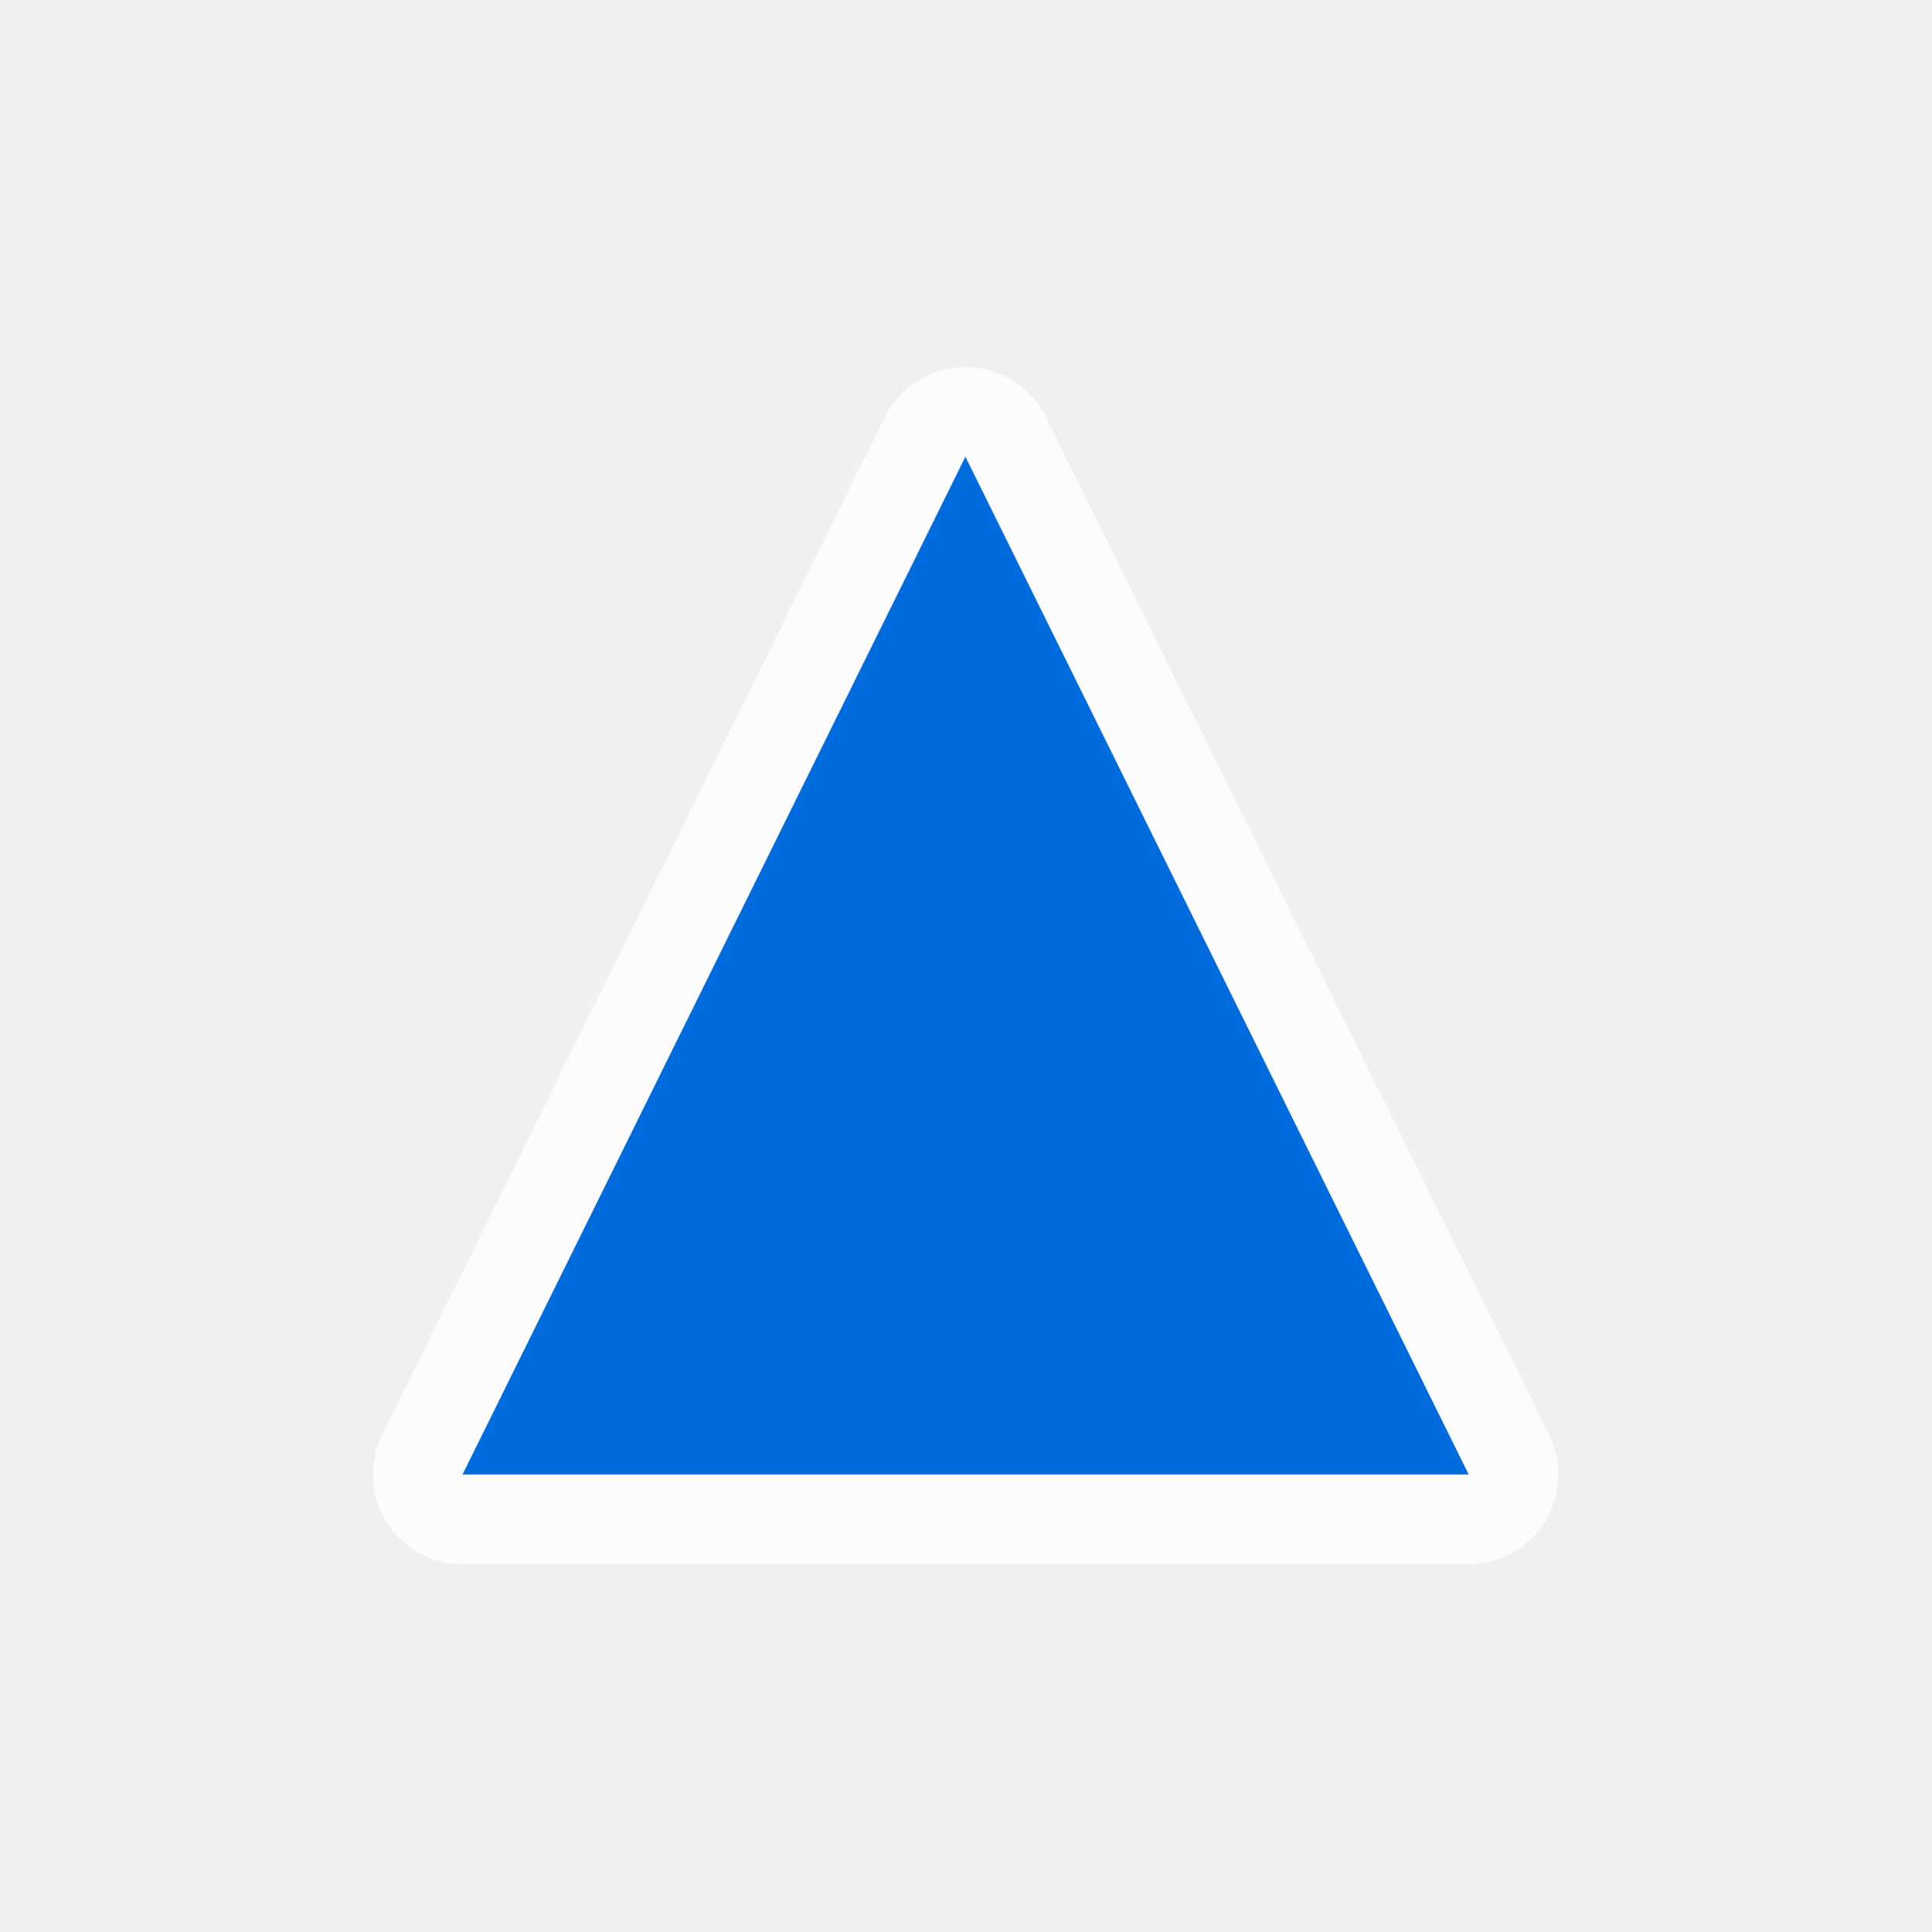
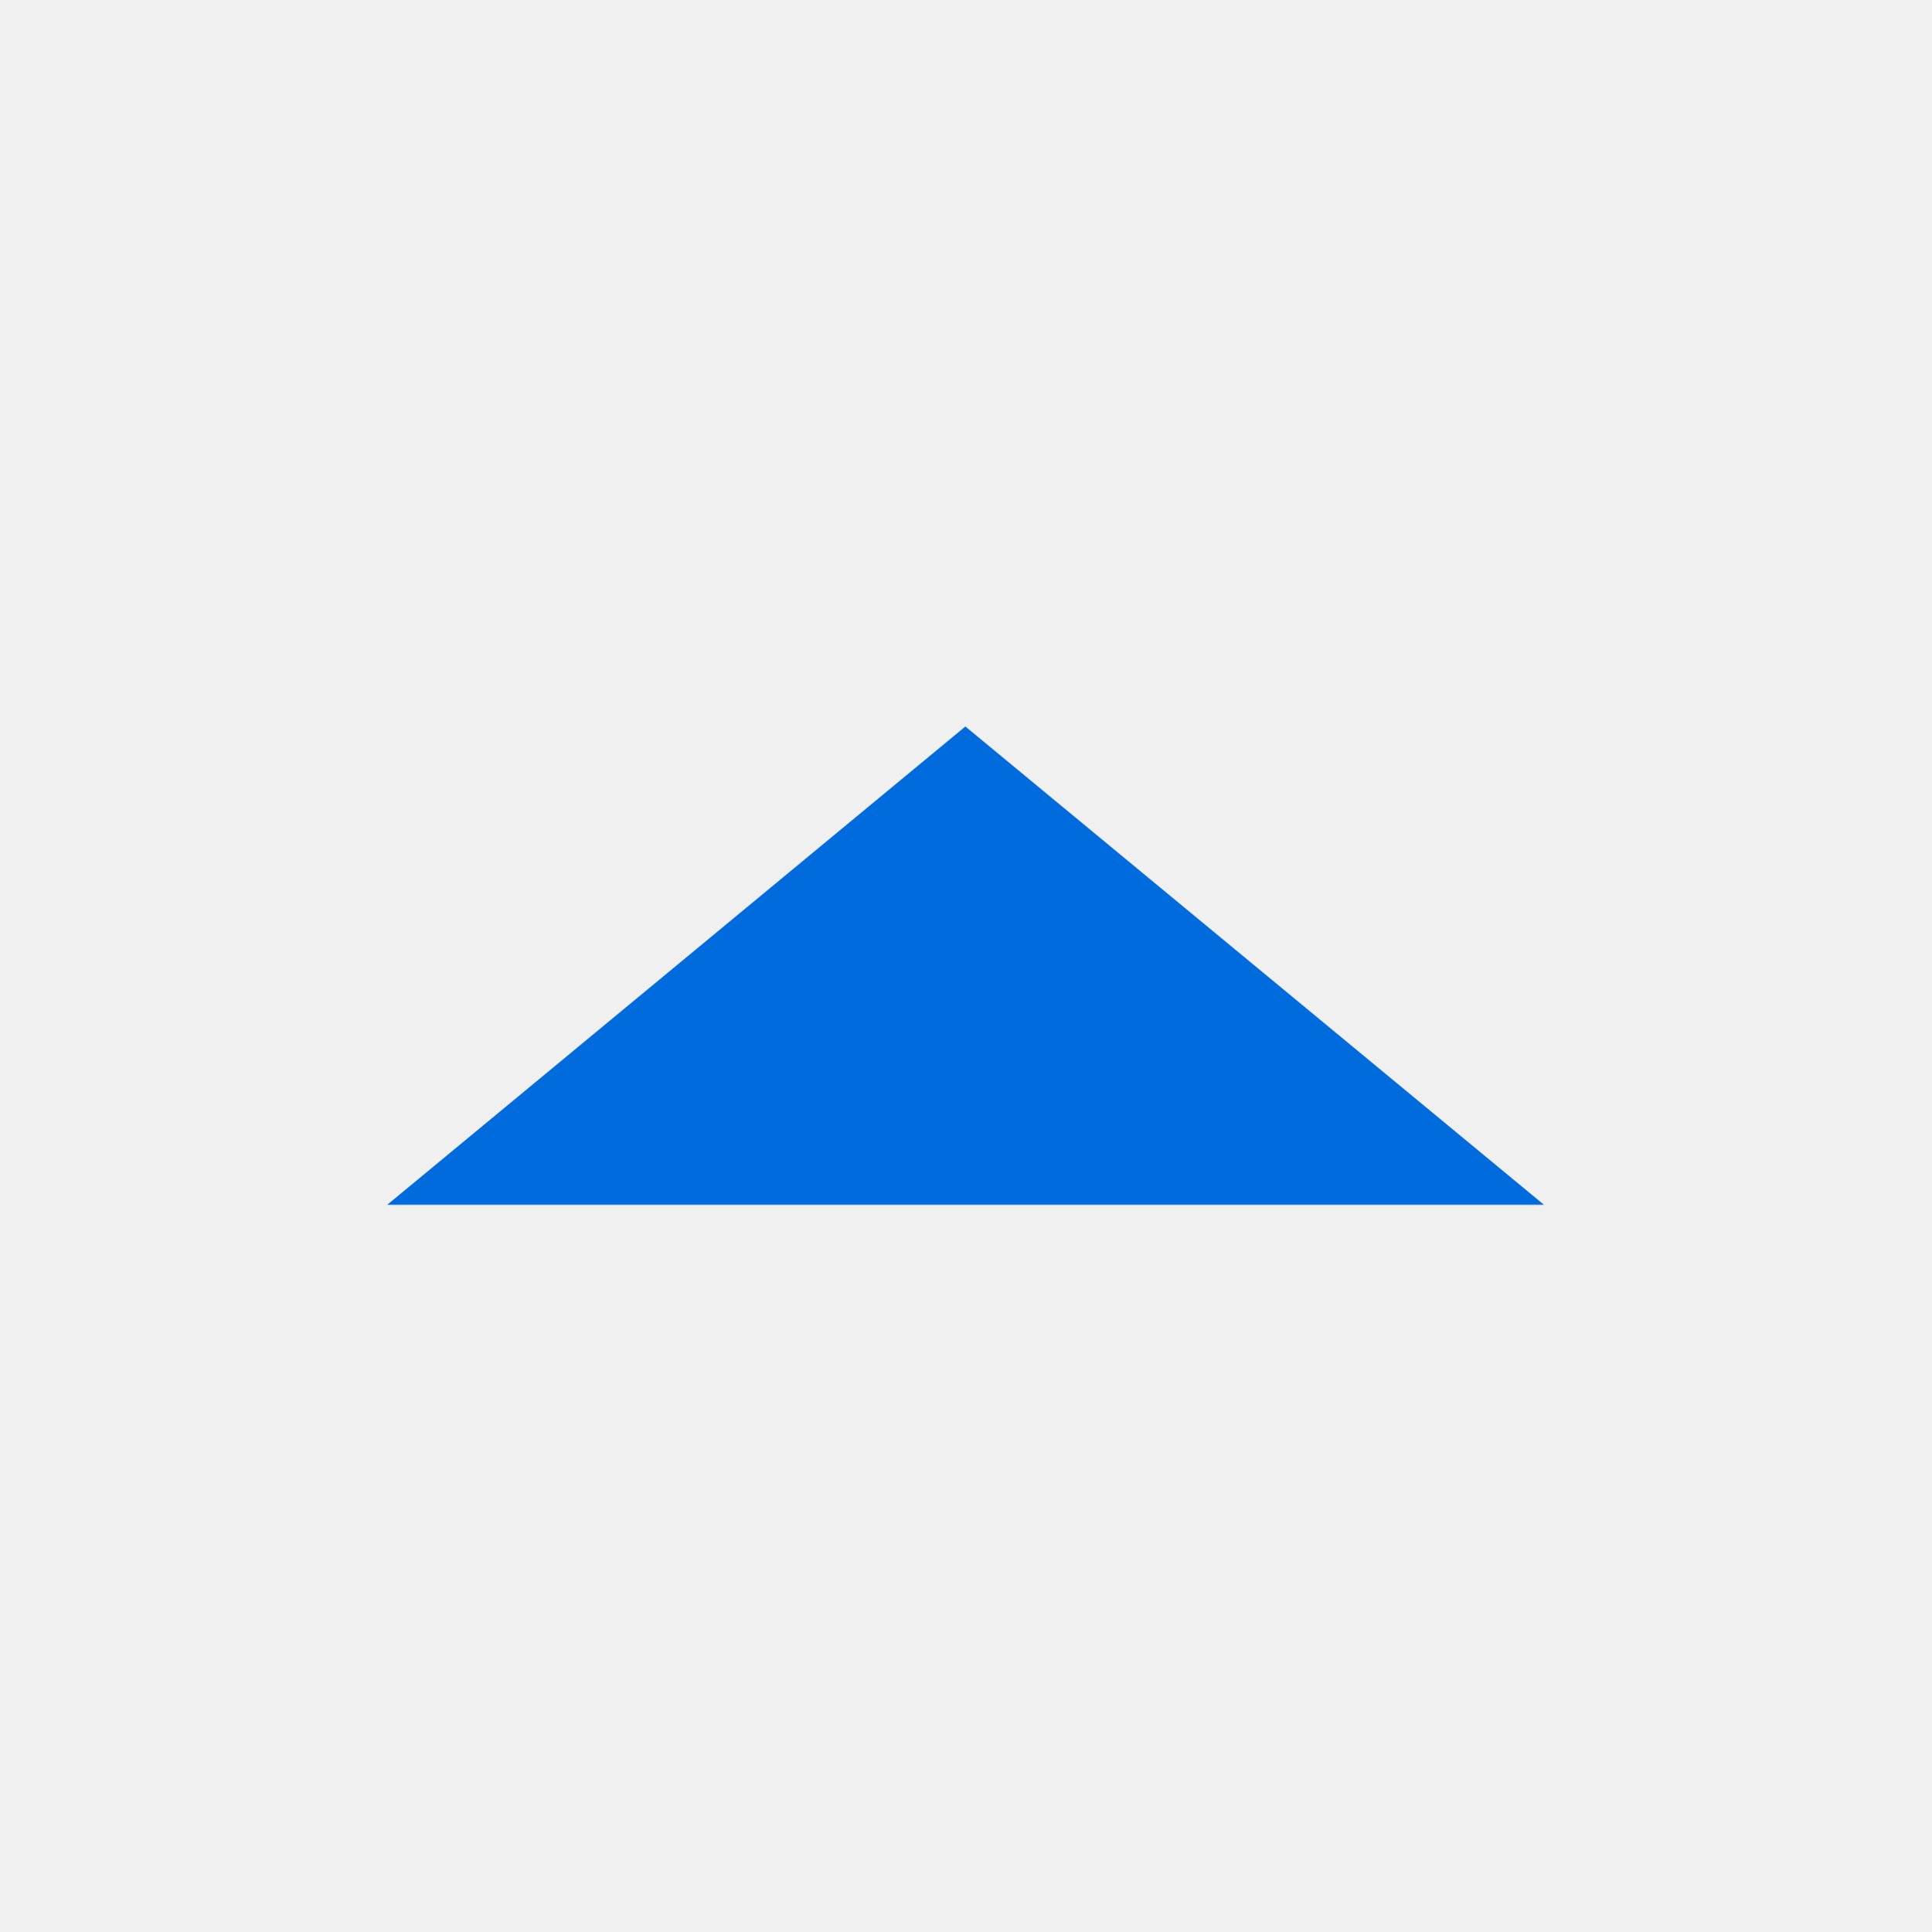
<svg xmlns="http://www.w3.org/2000/svg" width="580" height="580" id="svg2" version="1.1">
  <defs id="defs13" />
-   <path style="color:#000000;fill:#ffffff;fill-opacity:1;fill-rule:nonzero;stroke:none;stroke-width:30.546;marker:none;visibility:visible;display:inline;overflow:visible;enable-background:accumulate;opacity:0.8" id="path3002" d="m 290.25,110.219 a 26.939,26.939 0 0 0 -24.469,15 L 114.75,430.906 a 26.939,26.939 0 0 0 24.156,38.875 l 302.188,0 A 26.939,26.939 0 0 0 465.25,430.906 L 314.094,125.219 a 26.939,26.939 0 0 0 -23.844,-15 z" />
-   <path style="color:#000000;fill:#006bdd;fill-opacity:1;fill-rule:nonzero;stroke:none;stroke-width:30.546;marker:none;visibility:visible;display:inline;overflow:visible;enable-background:accumulate" d="m 289.937,137.155 151.166,305.69 -302.204,0 z" id="rect2989" />
+   <path style="color:#000000;fill:#006bdd;fill-opacity:1;fill-rule:nonzero;stroke:none;stroke-width:30.546;marker:none;visibility:visible;display:inline;overflow:visible;enable-background:accumulate" d="m 289.927,218.18 173.766,143.641 -347.387,0 z" id="rect2989" />
</svg>
